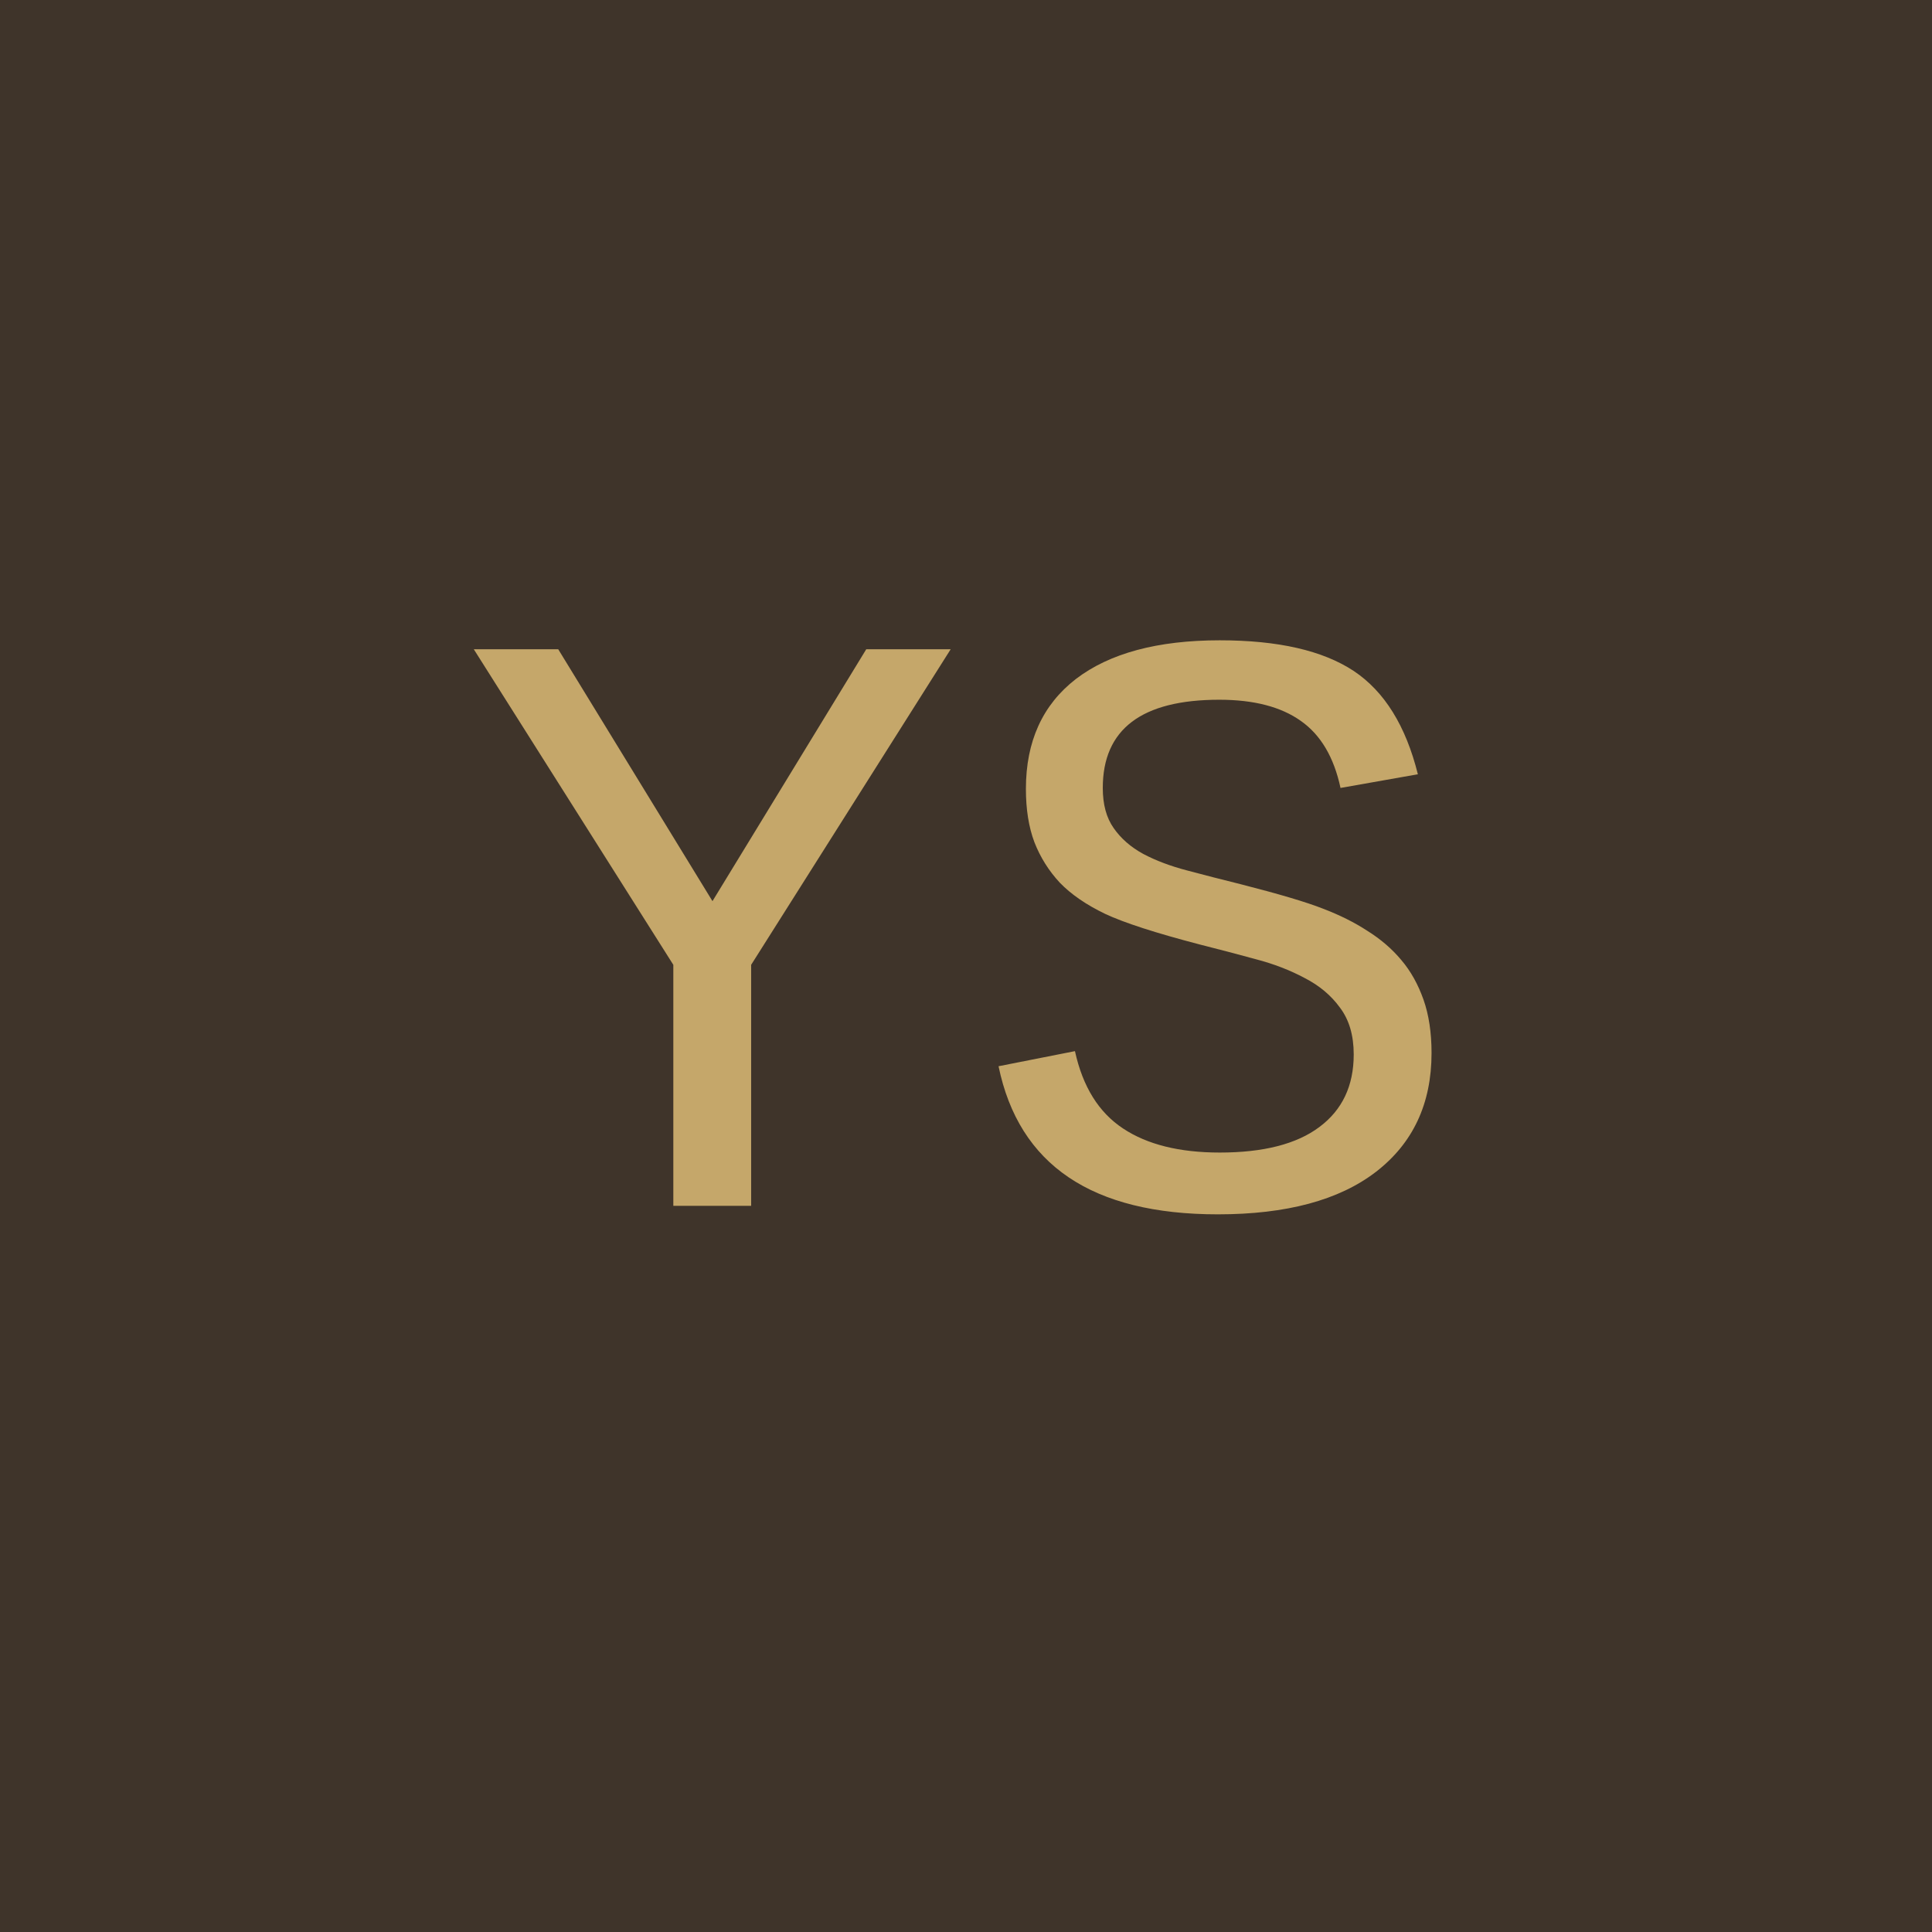
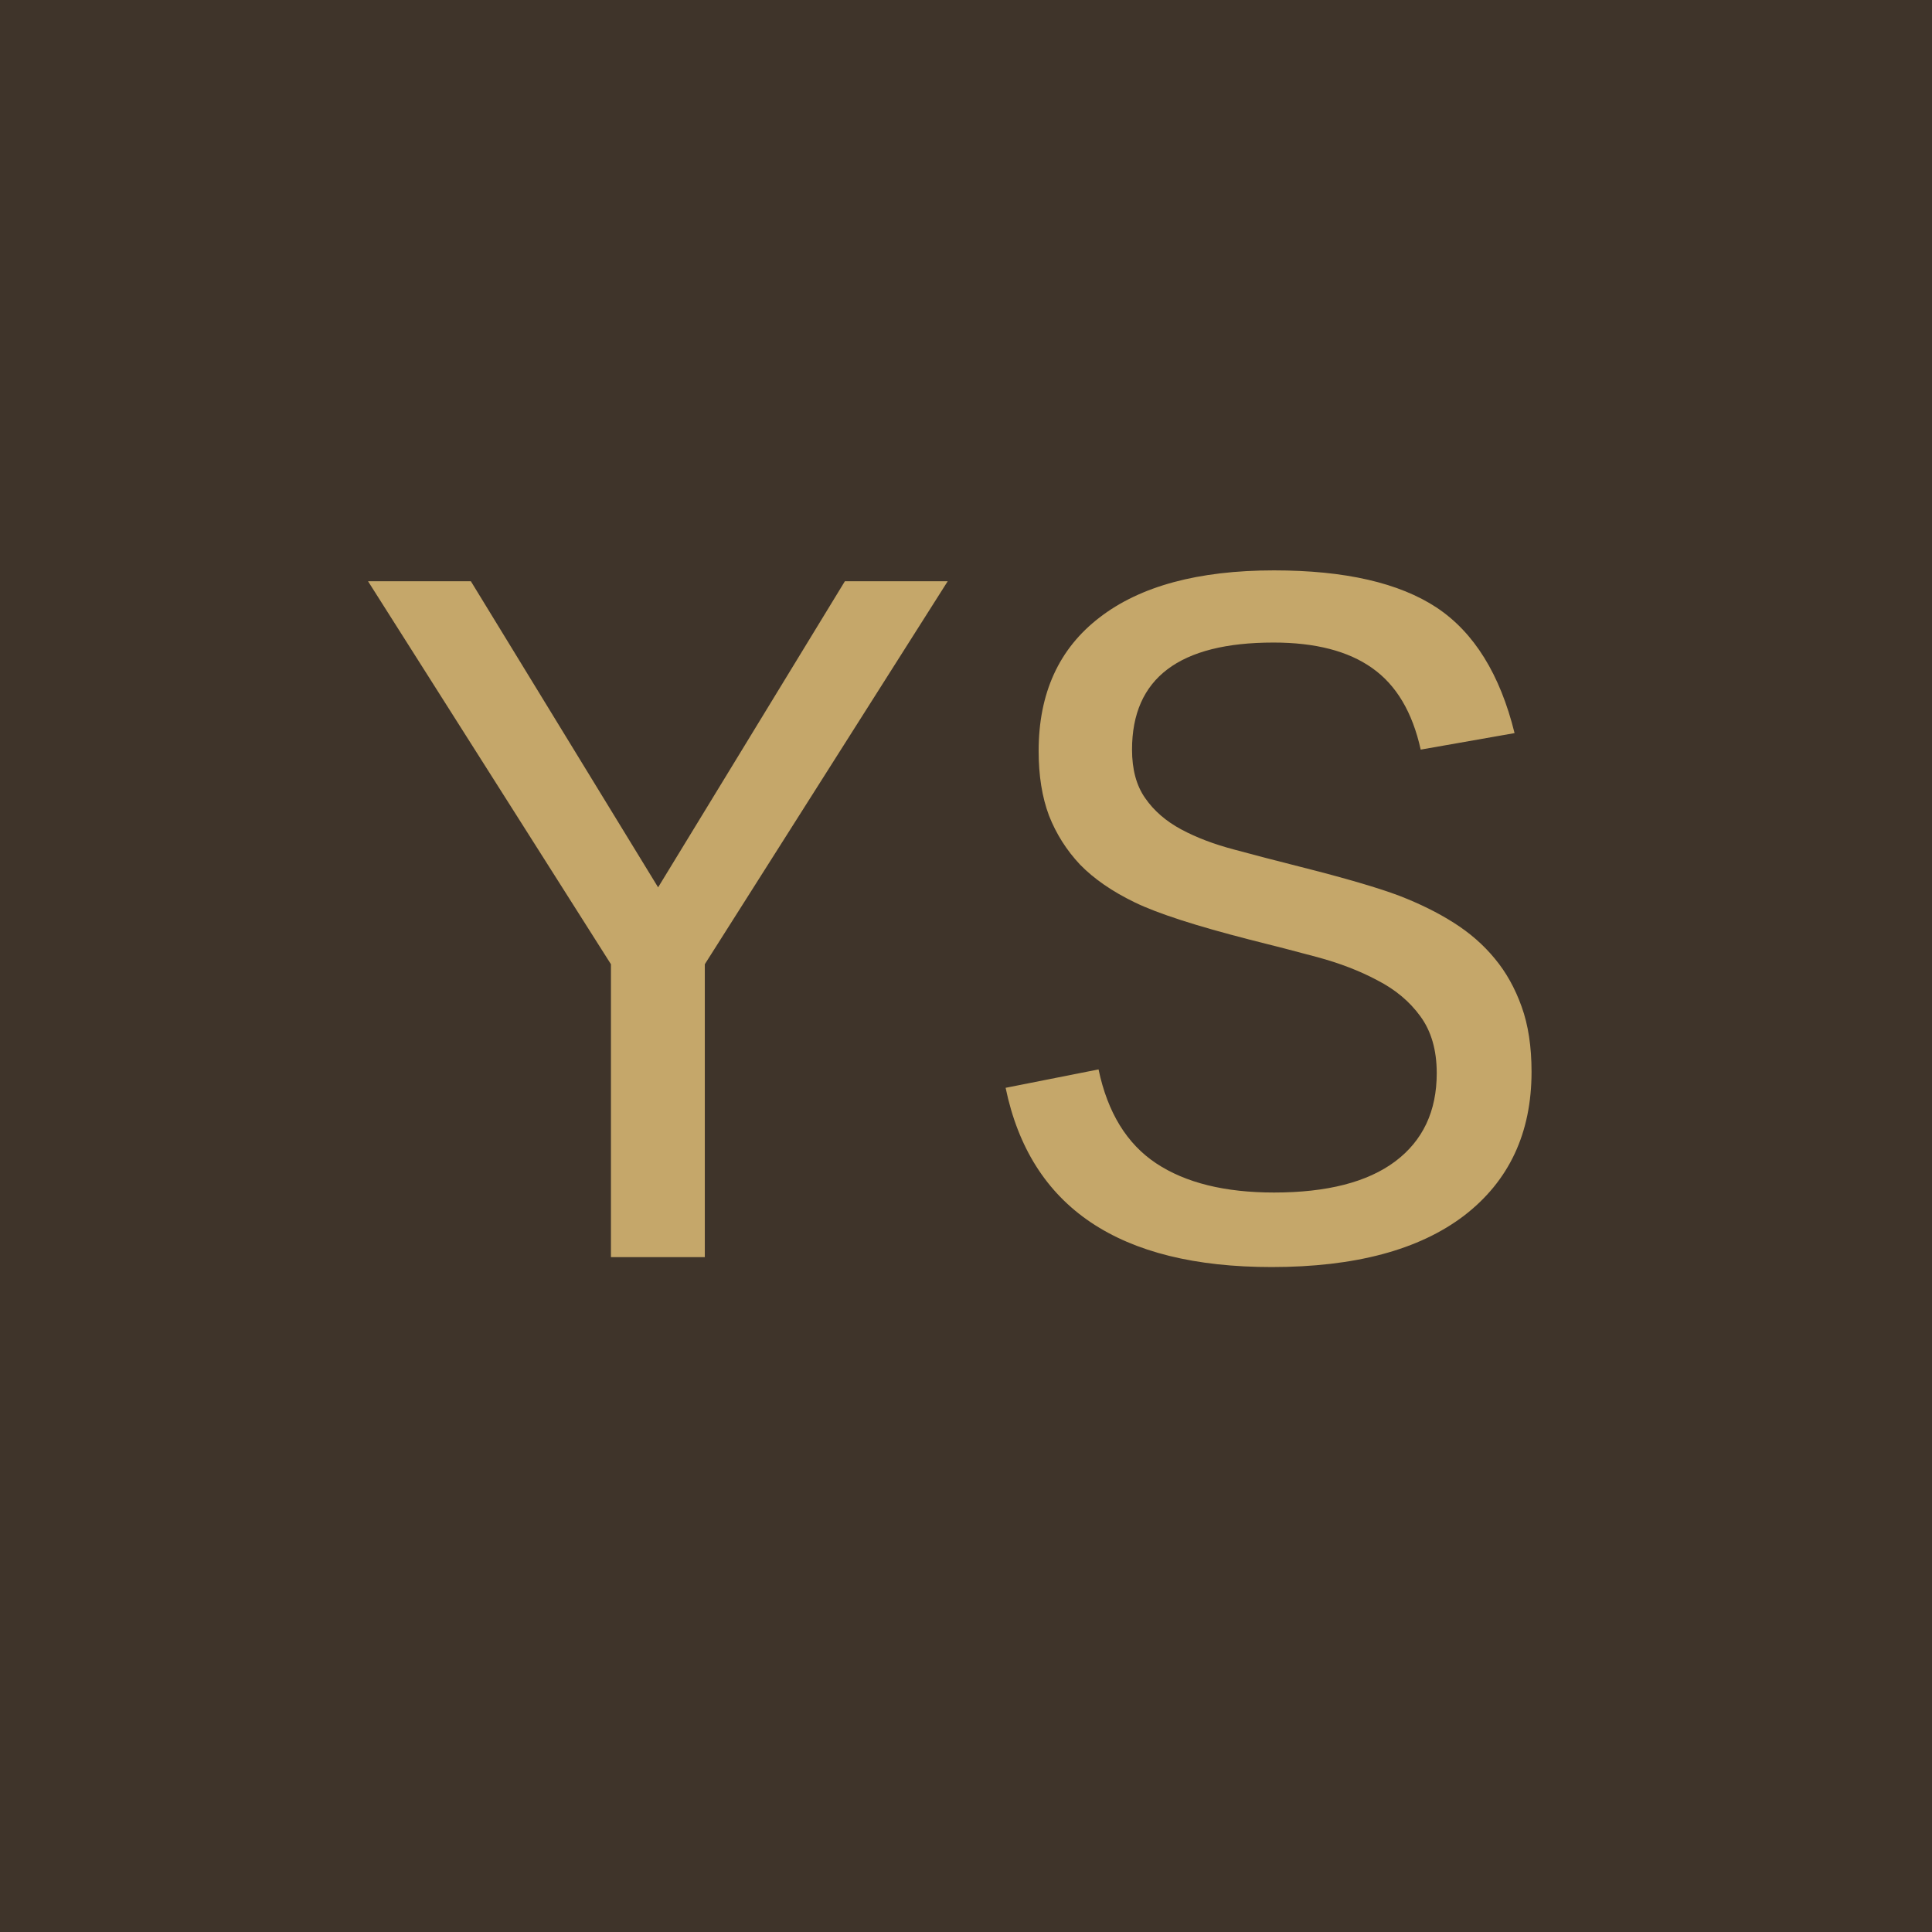
<svg xmlns="http://www.w3.org/2000/svg" viewBox="0 0 64 64">
  <rect width="64" height="64" fill="#3f342a" />
-   <text x="50%" y="50%" dominant-baseline="middle" text-anchor="middle" font-family="Courier New, monospace" font-size="28" fill="#c5a76a">YS</text>
+   <text x="50%" y="50%" dominant-baseline="middle" text-anchor="middle" font-family="Courier New, monospace" font-size="34" fill="#c5a76a">YS</text>
</svg>
